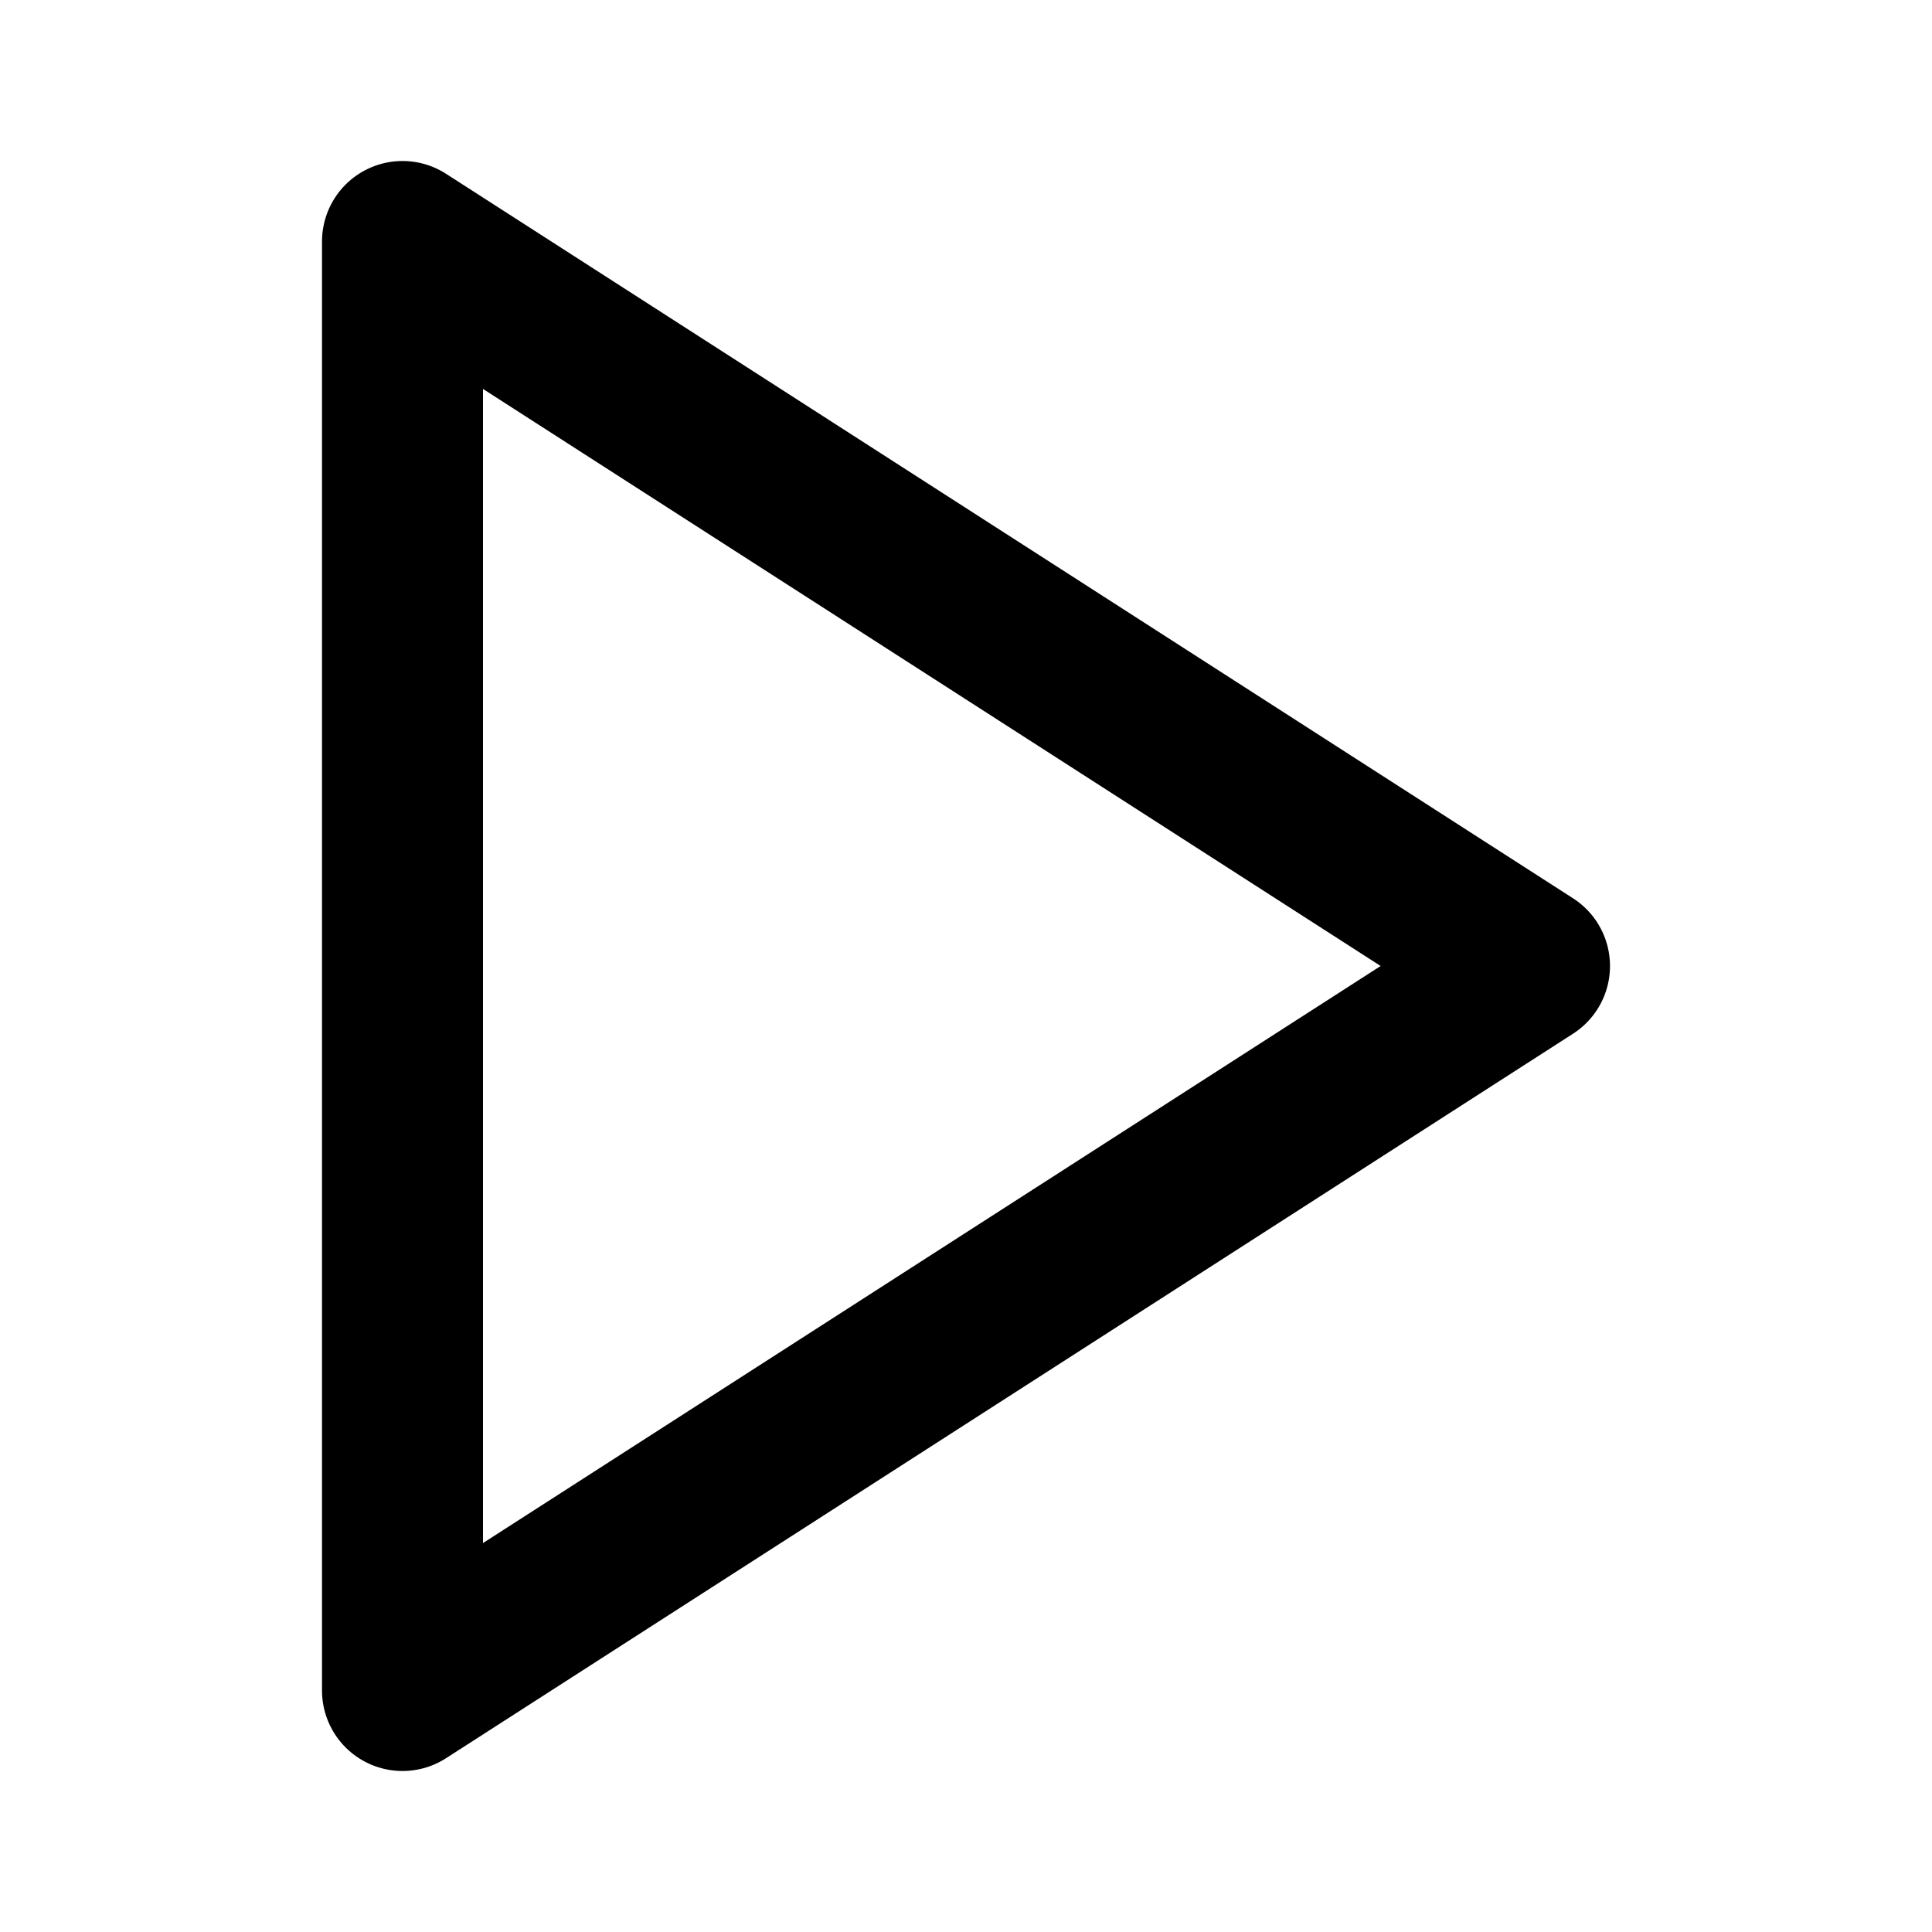
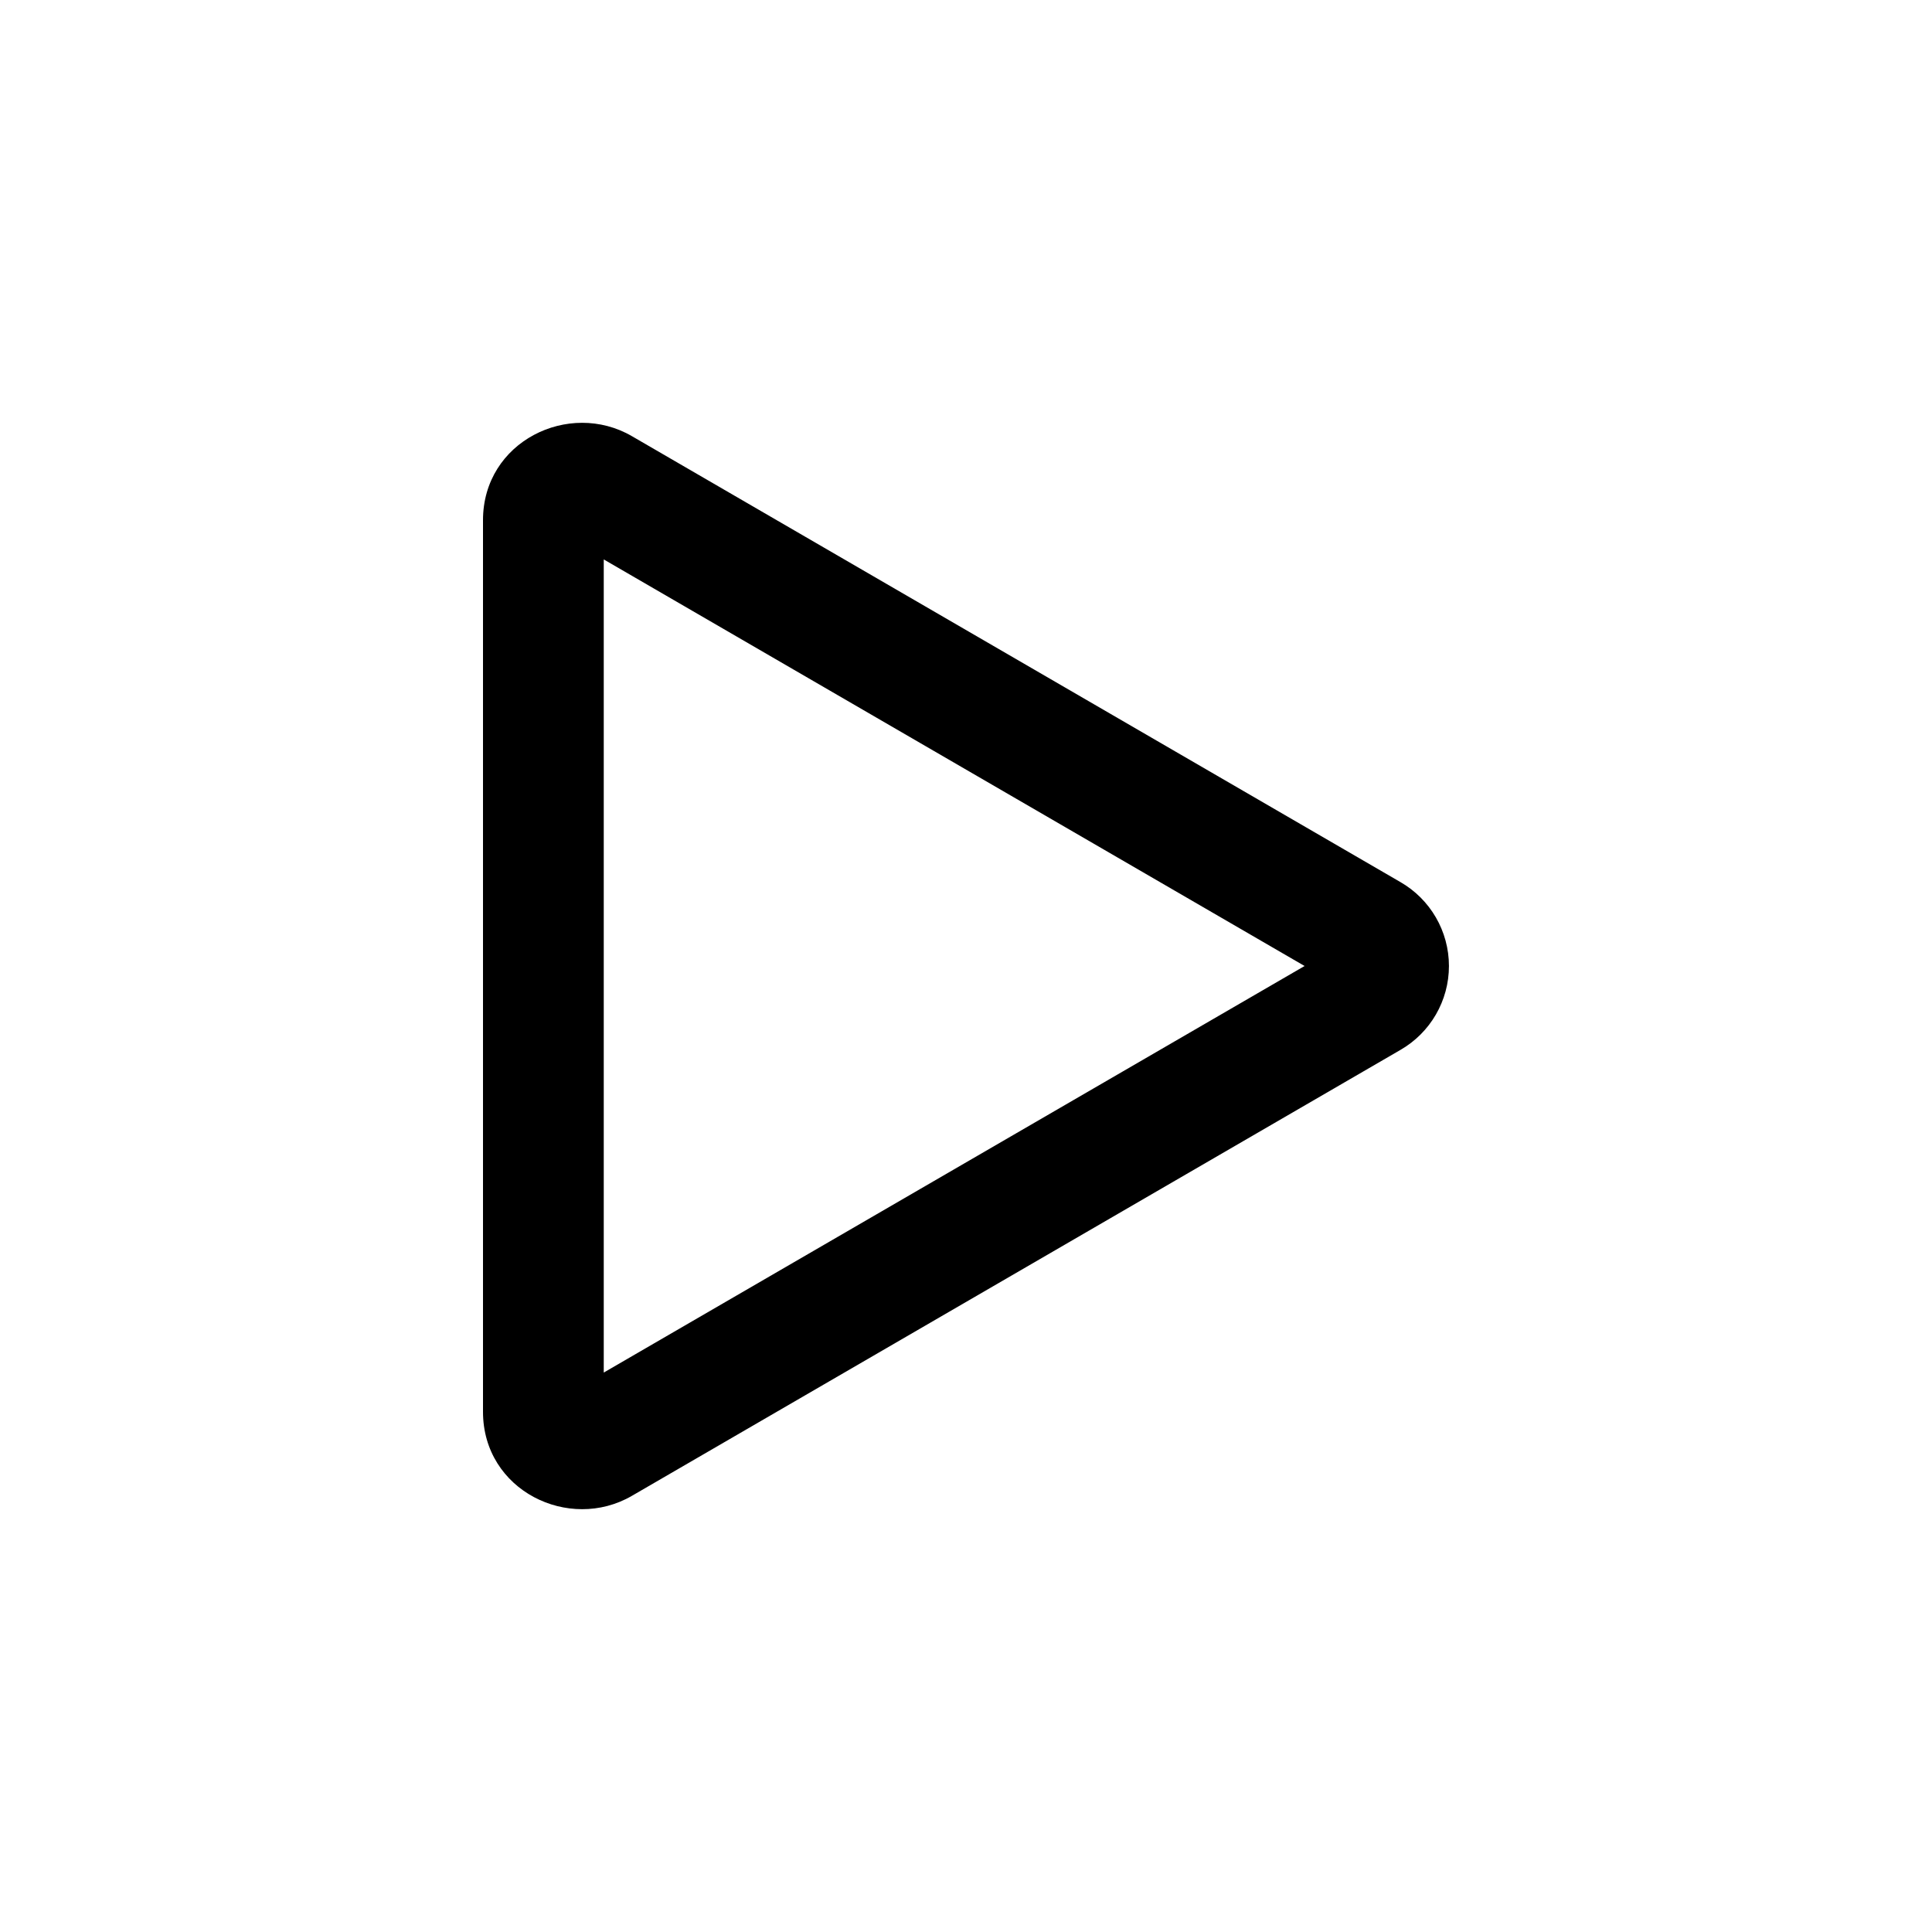
- <svg xmlns="http://www.w3.org/2000/svg" width="24" height="24" viewBox="0 0 24 24" fill="none" stroke="currentColor" stroke-width="2" stroke-linecap="round" stroke-linejoin="round" class="feather feather-play">
-   <polygon points="5 3 19 12 5 21 5 3" />
+ <svg xmlns="http://www.w3.org/2000/svg" width="16" height="16" fill="currentColor" class="bi bi-play" viewBox="0 0 16 16">
+   <path d="M10.804 8 5 4.633v6.734zm.792-.696a.802.802 0 0 1 0 1.392l-6.363 3.692C4.713 12.69 4 12.345 4 11.692V4.308c0-.653.713-.998 1.233-.696z" />
</svg>
